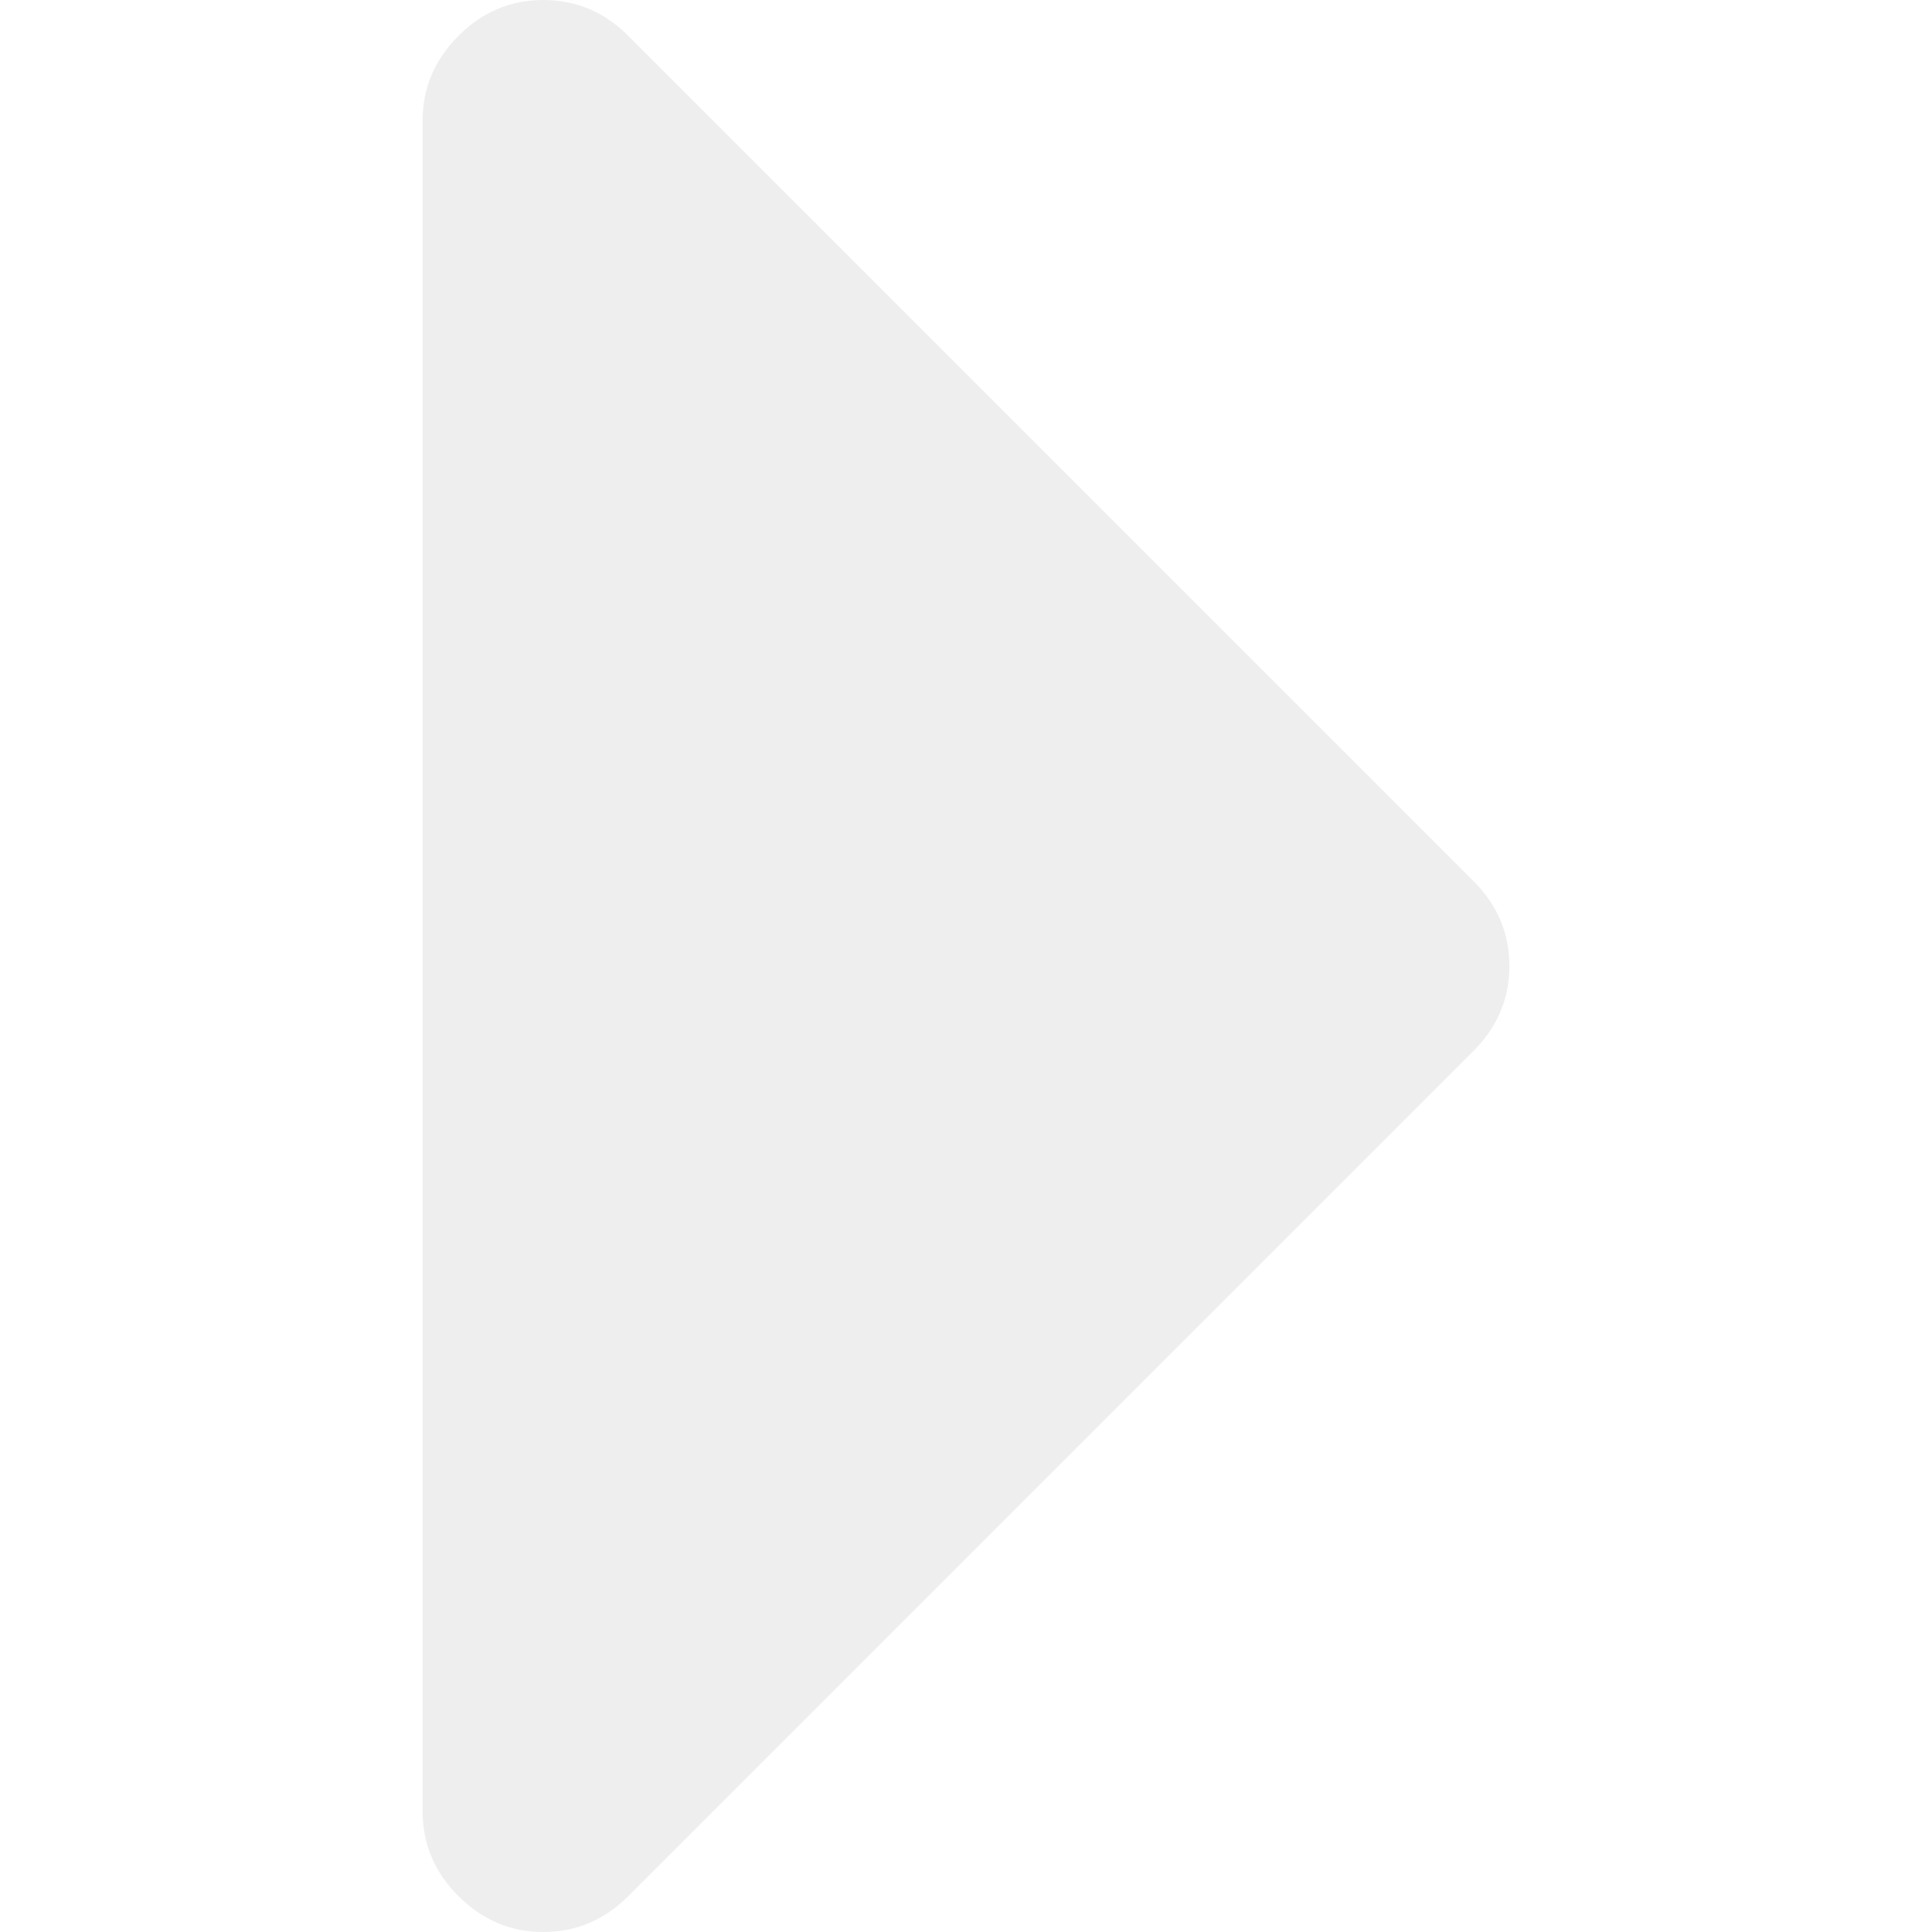
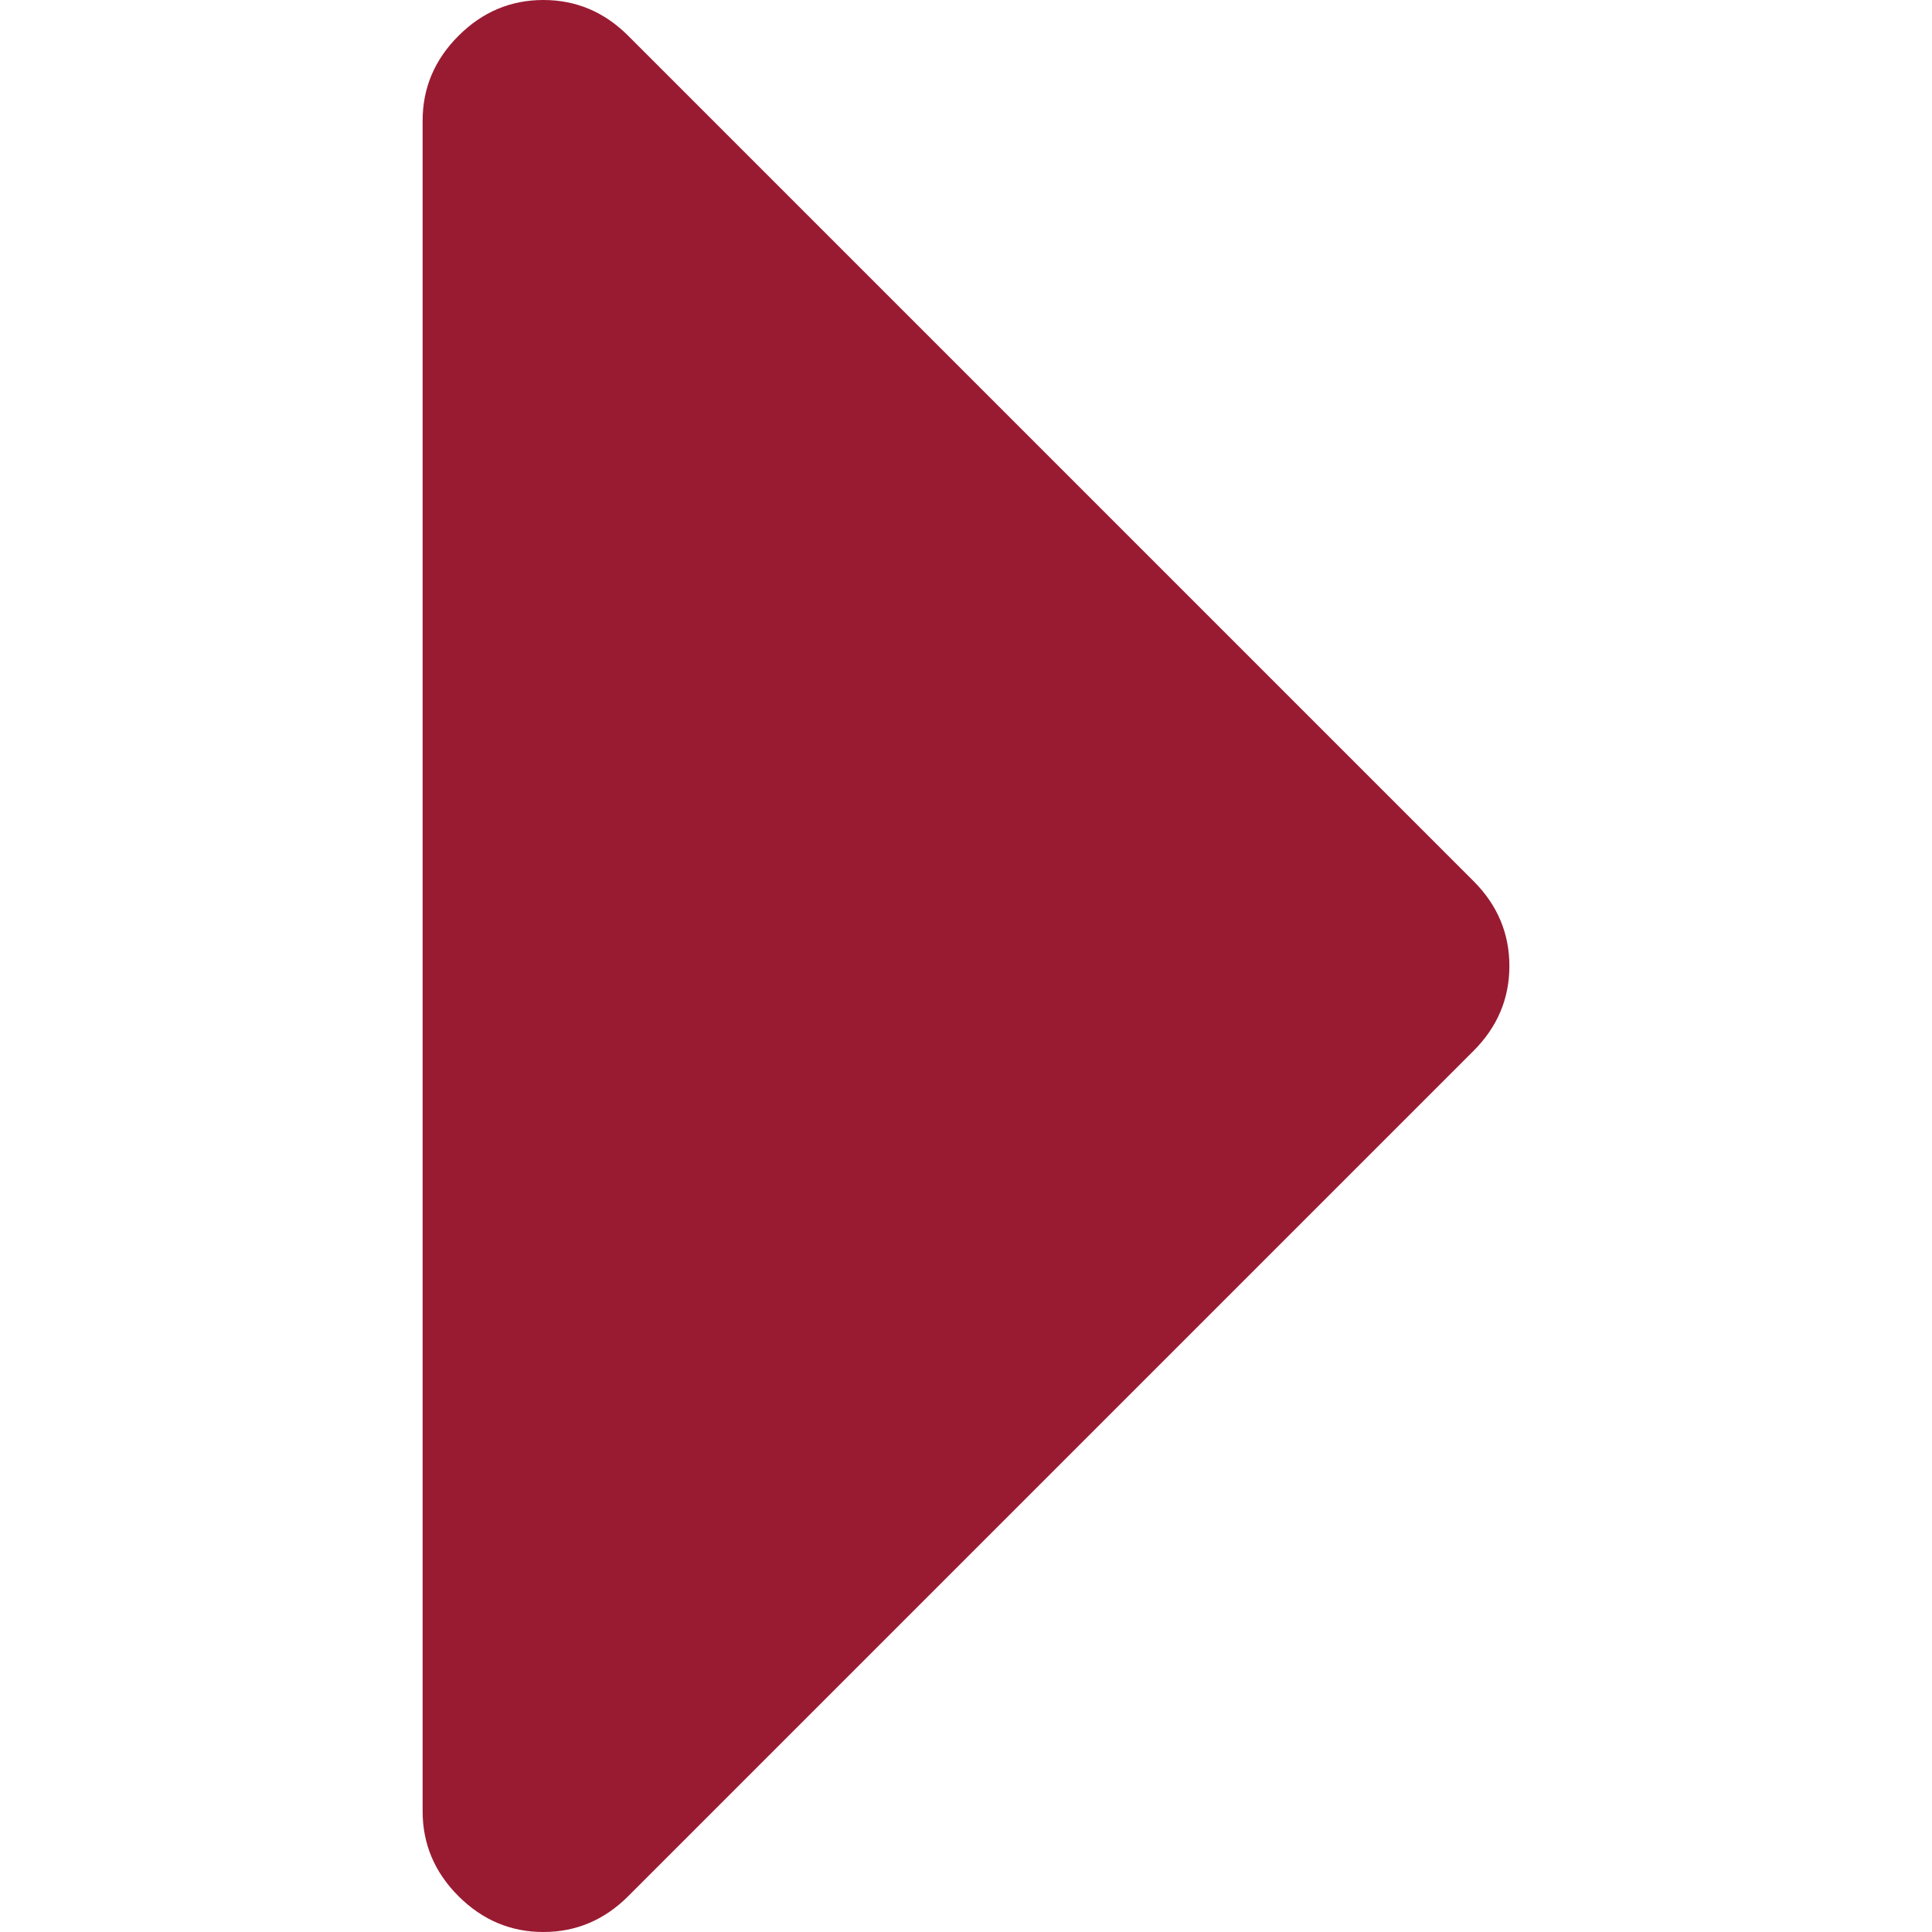
<svg xmlns="http://www.w3.org/2000/svg" version="1.1" id="Capa_1" x="0px" y="0px" width="512px" height="512px" viewBox="0 0 292.359 292.359" style="enable-background:new 0 0 292.359 292.359;" xml:space="preserve">
  <g>
-     <path d="M222.979,133.331L95.073,5.424C91.456,1.807,87.178,0,82.226,0c-4.952,0-9.233,1.807-12.85,5.424   c-3.617,3.617-5.424,7.898-5.424,12.847v255.813c0,4.948,1.807,9.232,5.424,12.847c3.621,3.617,7.902,5.428,12.85,5.428   c4.949,0,9.23-1.811,12.847-5.428l127.906-127.907c3.614-3.613,5.428-7.897,5.428-12.847   C228.407,141.229,226.594,136.948,222.979,133.331z" fill="#eeeeee" />
+     <path d="M222.979,133.331L95.073,5.424C91.456,1.807,87.178,0,82.226,0c-4.952,0-9.233,1.807-12.85,5.424   c-3.617,3.617-5.424,7.898-5.424,12.847v255.813c0,4.948,1.807,9.232,5.424,12.847c3.621,3.617,7.902,5.428,12.85,5.428   c4.949,0,9.23-1.811,12.847-5.428l127.906-127.907c3.614-3.613,5.428-7.897,5.428-12.847   C228.407,141.229,226.594,136.948,222.979,133.331z" fill="rgb(153,27,50)" />
  </g>
  <g>
</g>
  <g>
</g>
  <g>
</g>
  <g>
</g>
  <g>
</g>
  <g>
</g>
  <g>
</g>
  <g>
</g>
  <g>
</g>
  <g>
</g>
  <g>
</g>
  <g>
</g>
  <g>
</g>
  <g>
</g>
  <g>
</g>
</svg>
